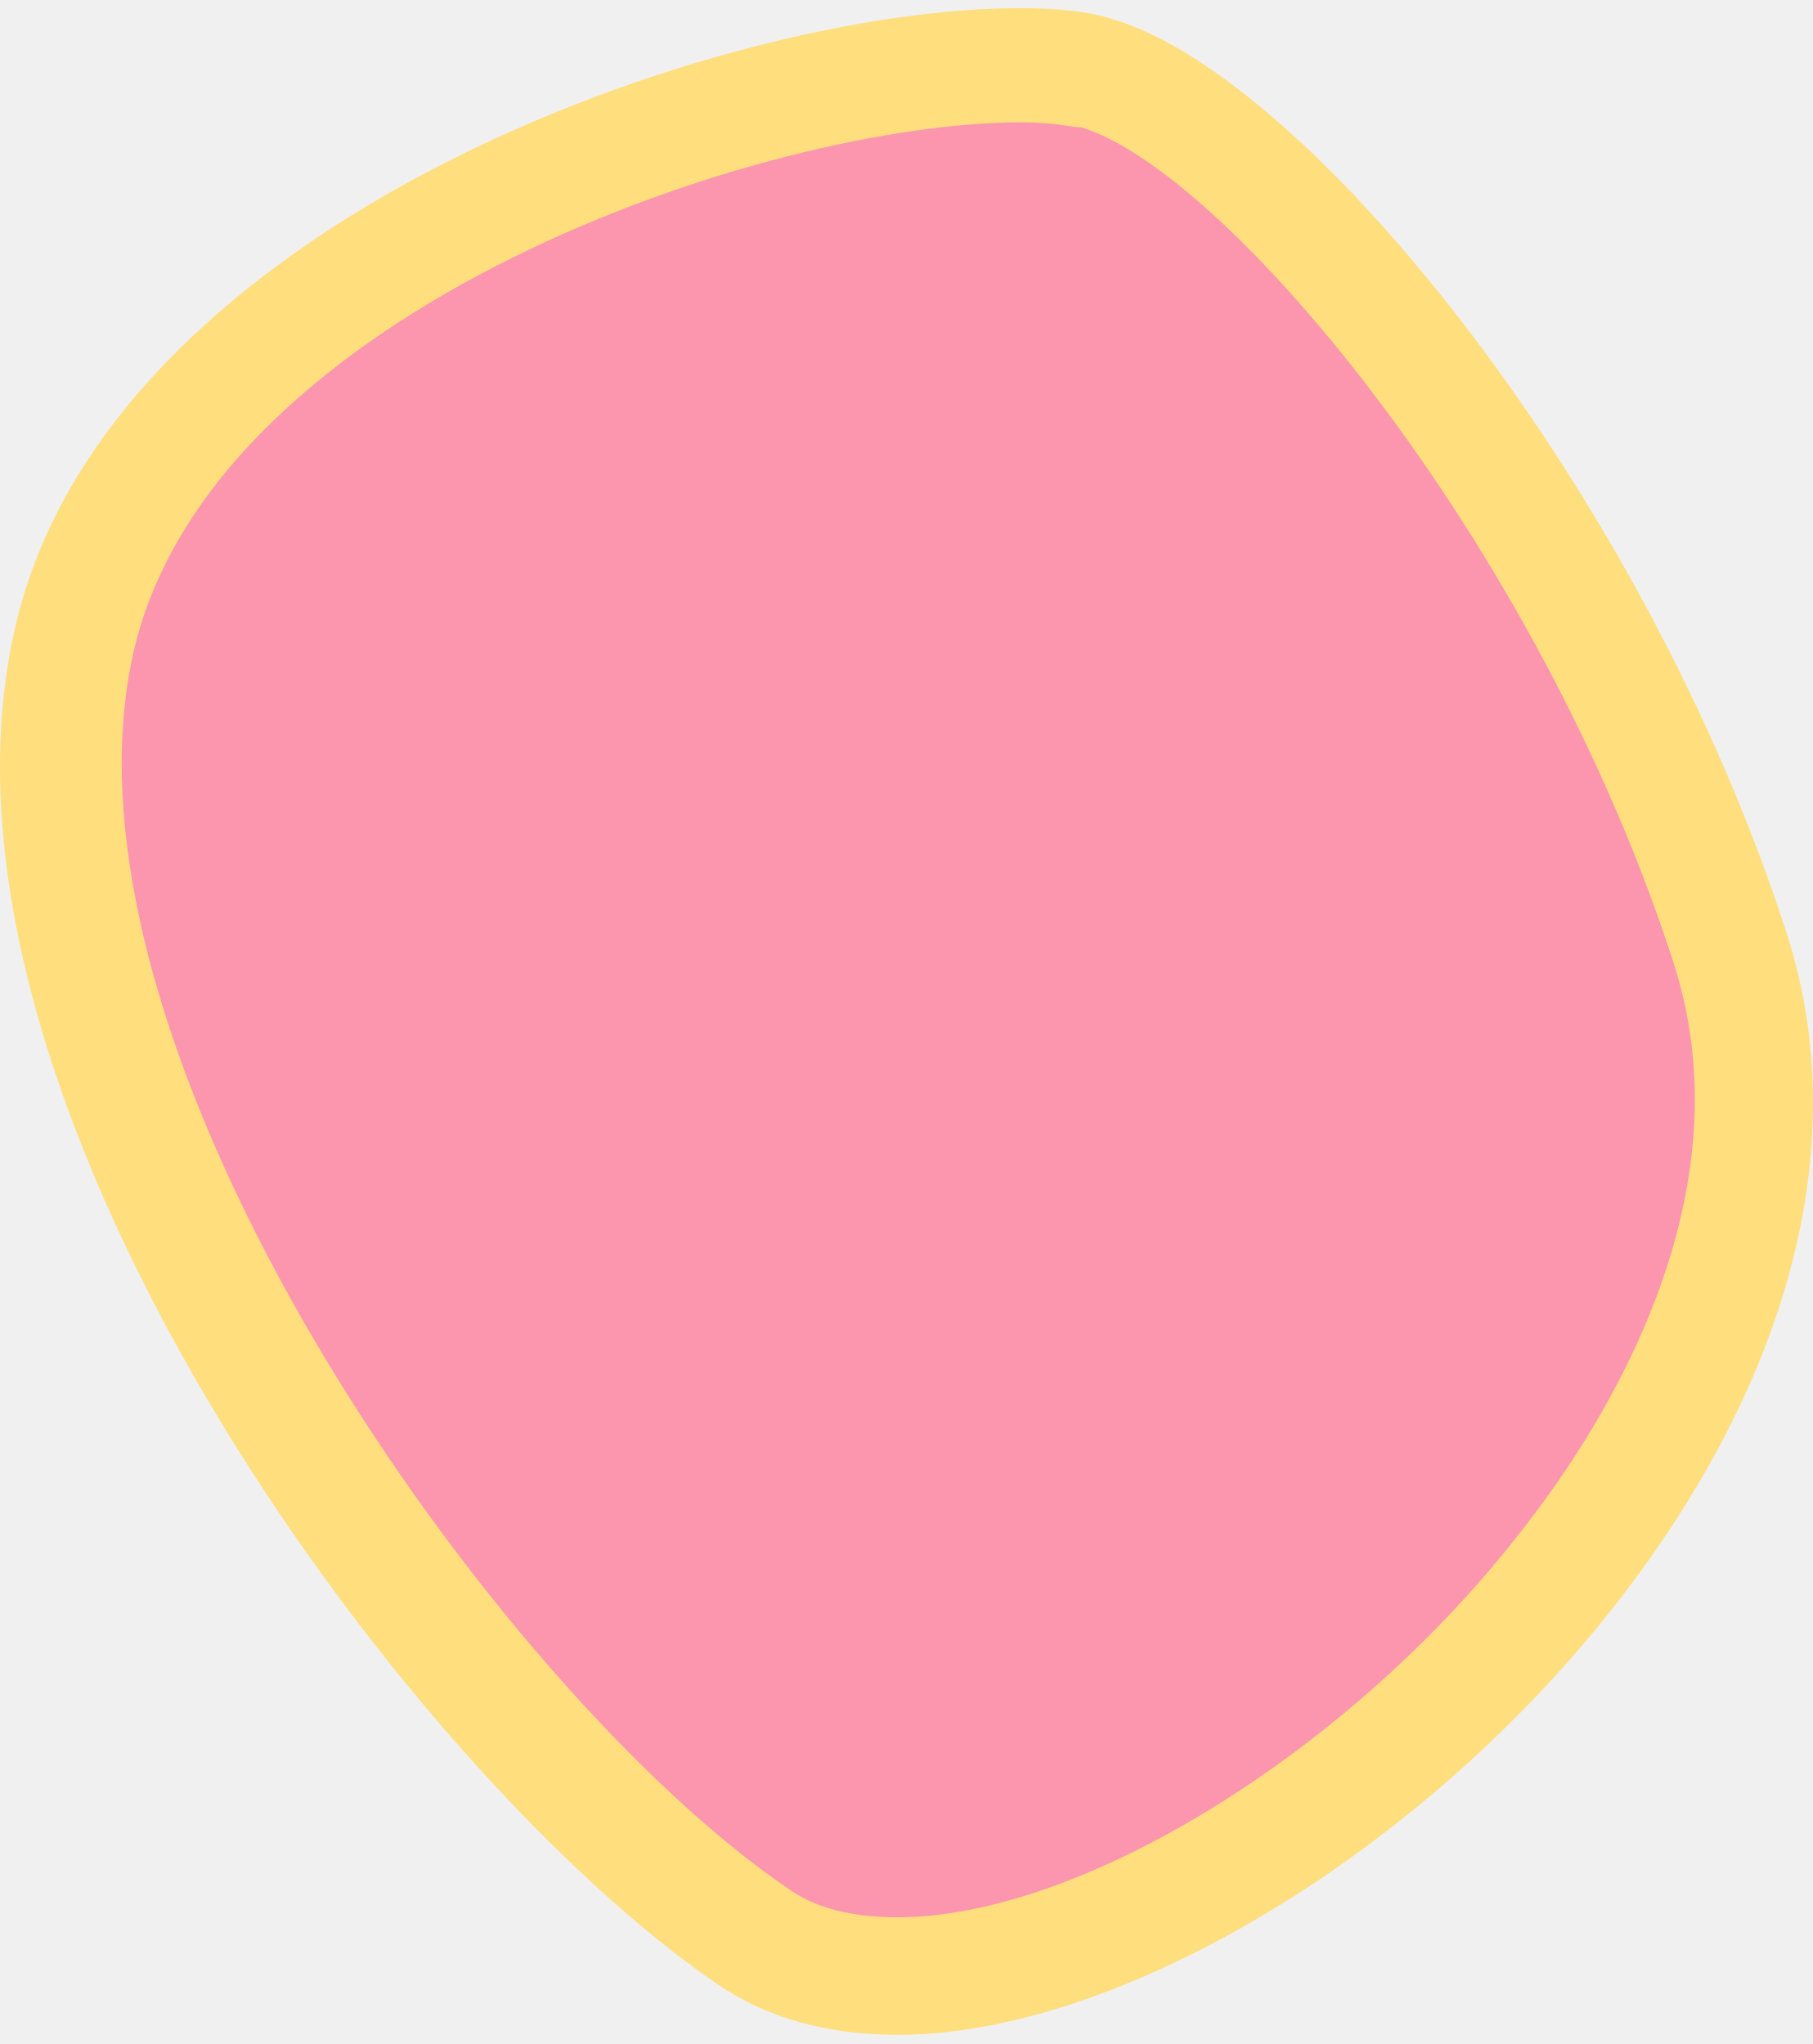
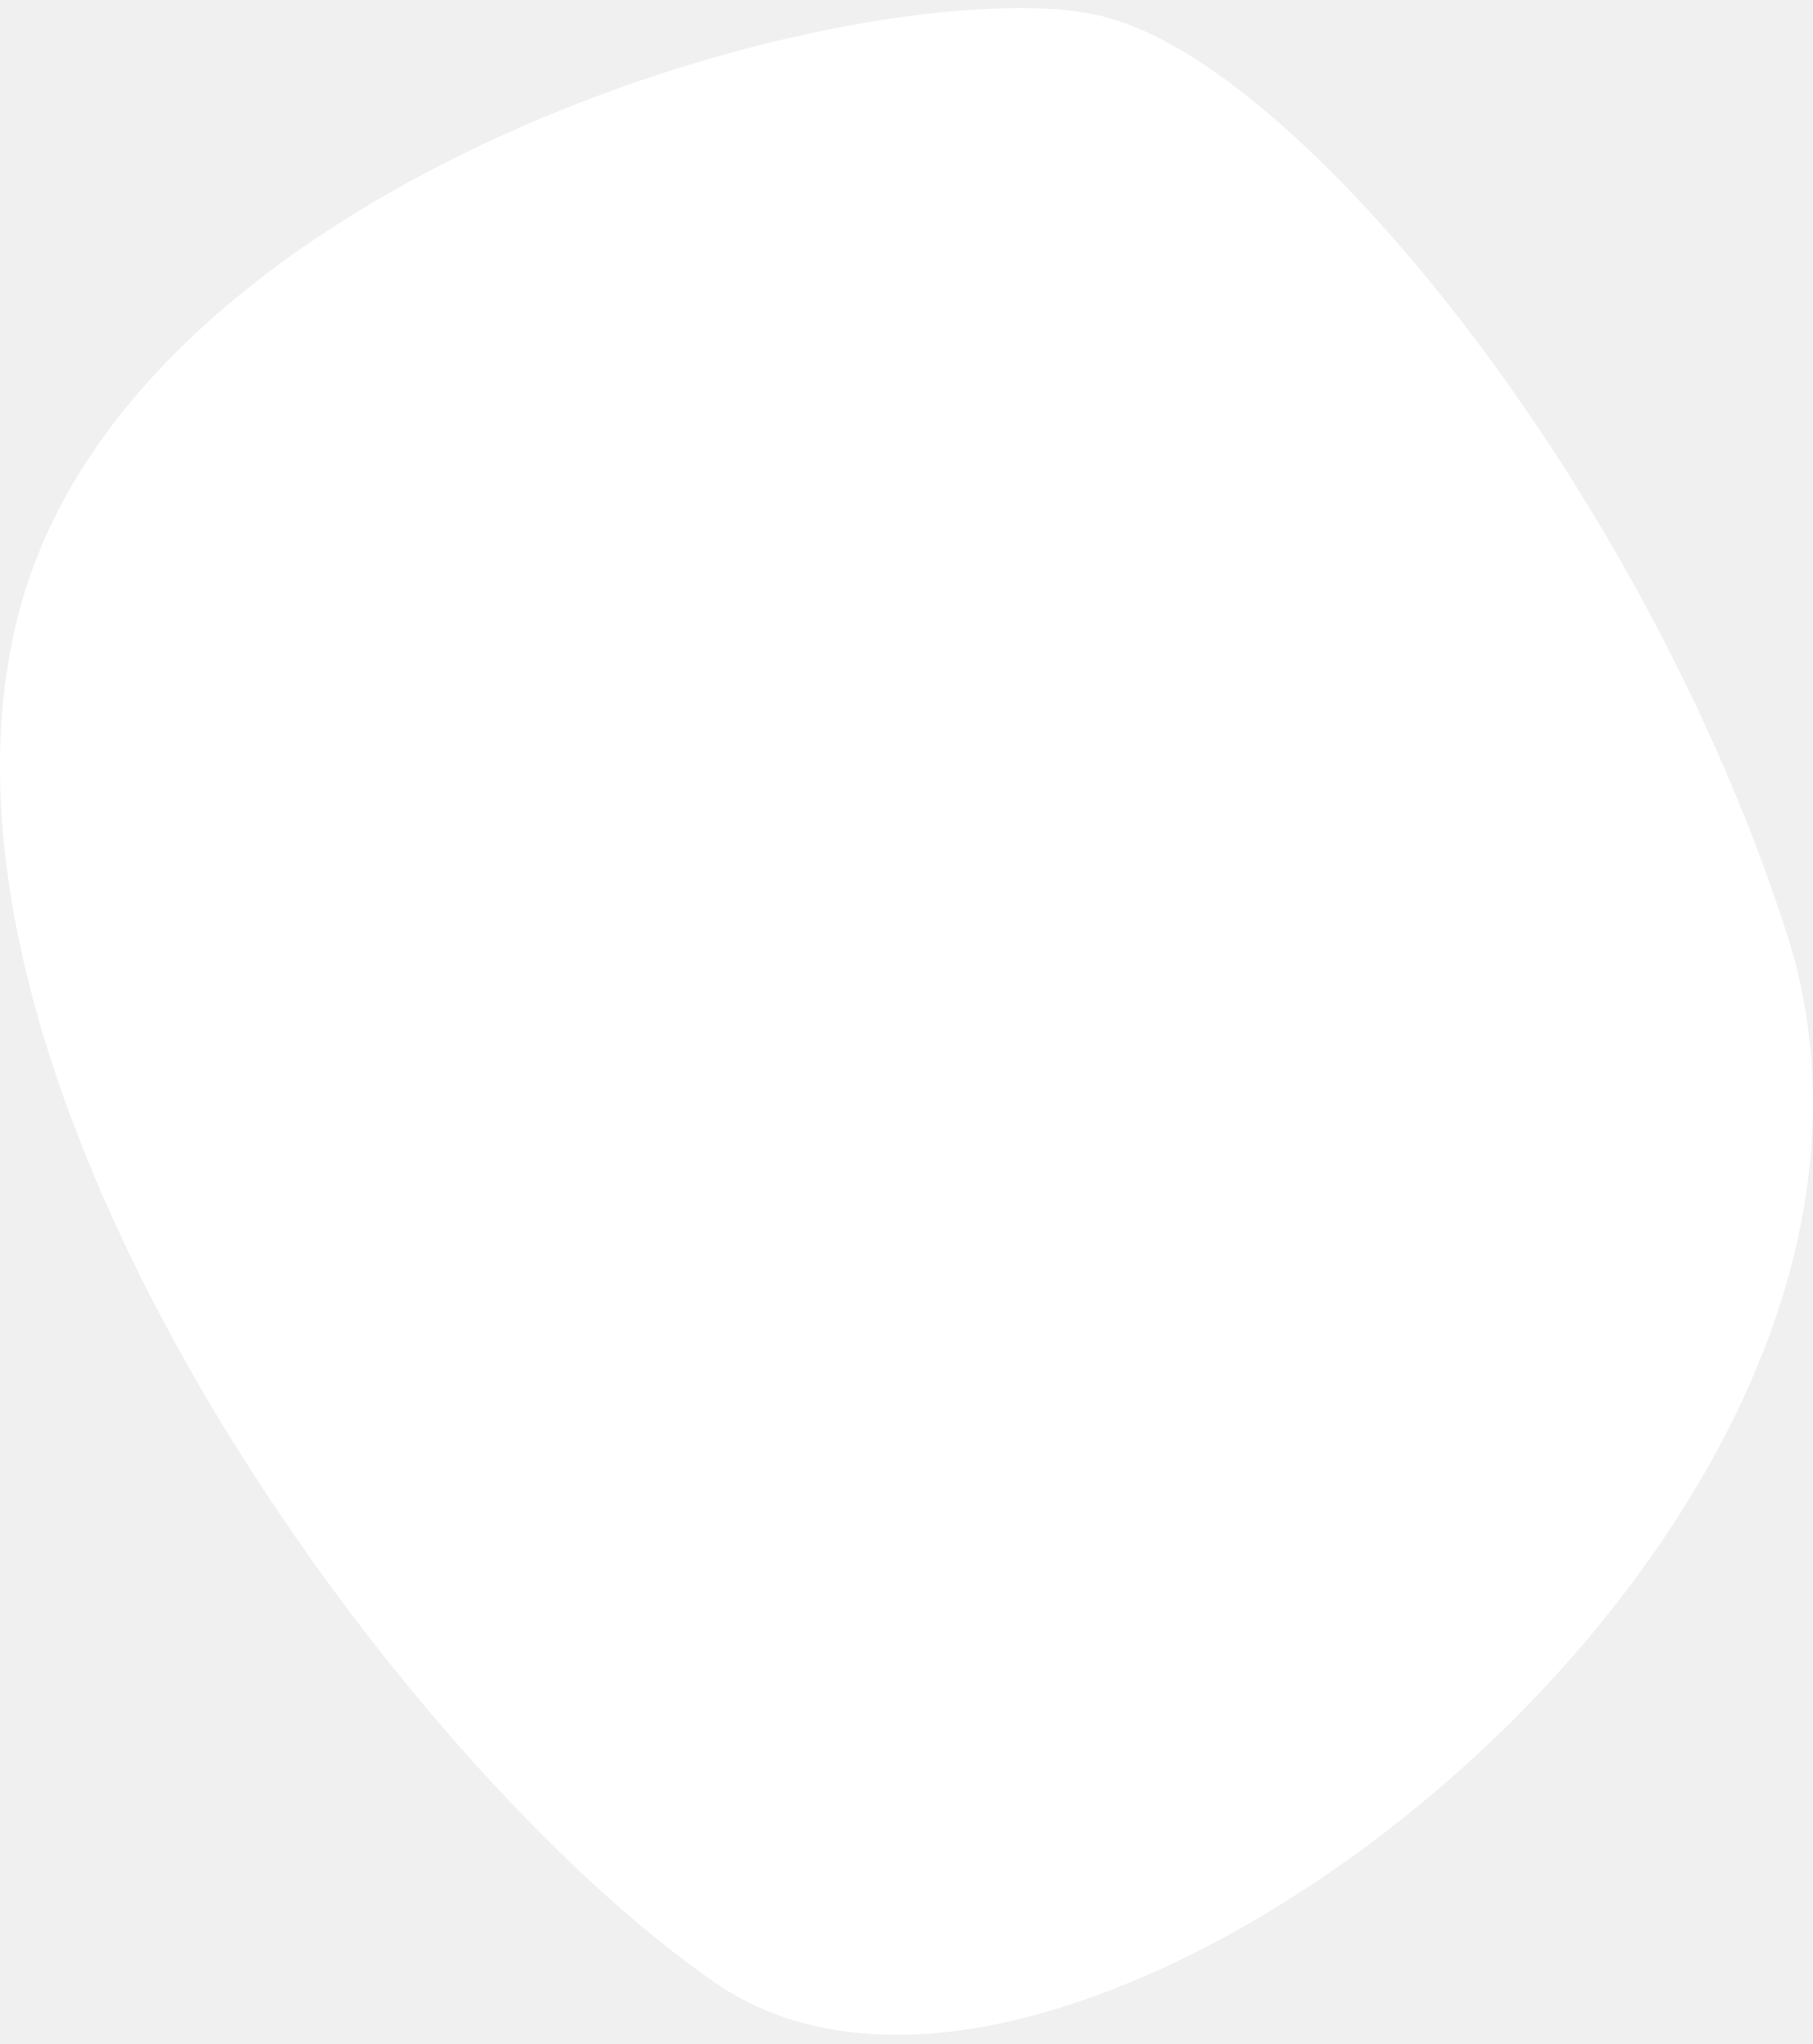
<svg xmlns="http://www.w3.org/2000/svg" width="47" height="53" viewBox="0 0 47 53" fill="none">
-   <path d="M19.523 50.237C11.562 44.795 -0.746 27.553 1.999 16.408C4.744 5.262 24.006 0.603 28.49 1.953C32.974 3.303 41.346 13.621 44.915 24.68C49.399 38.612 27.483 55.679 19.523 50.237Z" fill="#FC95AE" />
-   <path d="M23.274 52.762C21.444 52.762 19.889 52.327 18.608 51.456C10.509 45.926 -2.576 28.25 0.444 16.059C3.006 5.654 18.745 0.211 26.431 0.211C27.438 0.211 28.261 0.298 28.902 0.516C33.934 2.04 42.627 12.707 46.333 24.244C48.026 29.556 46.471 35.695 41.941 41.529C36.908 48.016 29.039 52.762 23.274 52.762ZM26.477 3.172C19.843 3.172 5.705 7.961 3.509 16.712C0.947 27.118 12.934 43.88 20.438 48.974C21.17 49.497 22.13 49.714 23.274 49.714C28.032 49.714 35.033 45.404 39.471 39.657C41.758 36.74 45.281 30.949 43.405 25.028C39.882 14.056 31.784 4.435 28.032 3.303C27.804 3.303 27.346 3.172 26.477 3.172Z" fill="#FFDE7E" />
+   <path d="M19.523 50.237C11.562 44.795 -0.746 27.553 1.999 16.408C4.744 5.262 24.006 0.603 28.49 1.953C32.974 3.303 41.346 13.621 44.915 24.68C49.399 38.612 27.483 55.679 19.523 50.237Z" fill="white" />
+   <path d="M23.274 52.762C21.444 52.762 19.889 52.327 18.608 51.456C10.509 45.926 -2.576 28.25 0.444 16.059C3.006 5.654 18.745 0.211 26.431 0.211C27.438 0.211 28.261 0.298 28.902 0.516C33.934 2.04 42.627 12.707 46.333 24.244C48.026 29.556 46.471 35.695 41.941 41.529C36.908 48.016 29.039 52.762 23.274 52.762ZM26.477 3.172C19.843 3.172 5.705 7.961 3.509 16.712C0.947 27.118 12.934 43.88 20.438 48.974C21.17 49.497 22.13 49.714 23.274 49.714C28.032 49.714 35.033 45.404 39.471 39.657C41.758 36.74 45.281 30.949 43.405 25.028C39.882 14.056 31.784 4.435 28.032 3.303C27.804 3.303 27.346 3.172 26.477 3.172Z" fill="white" />
</svg>
